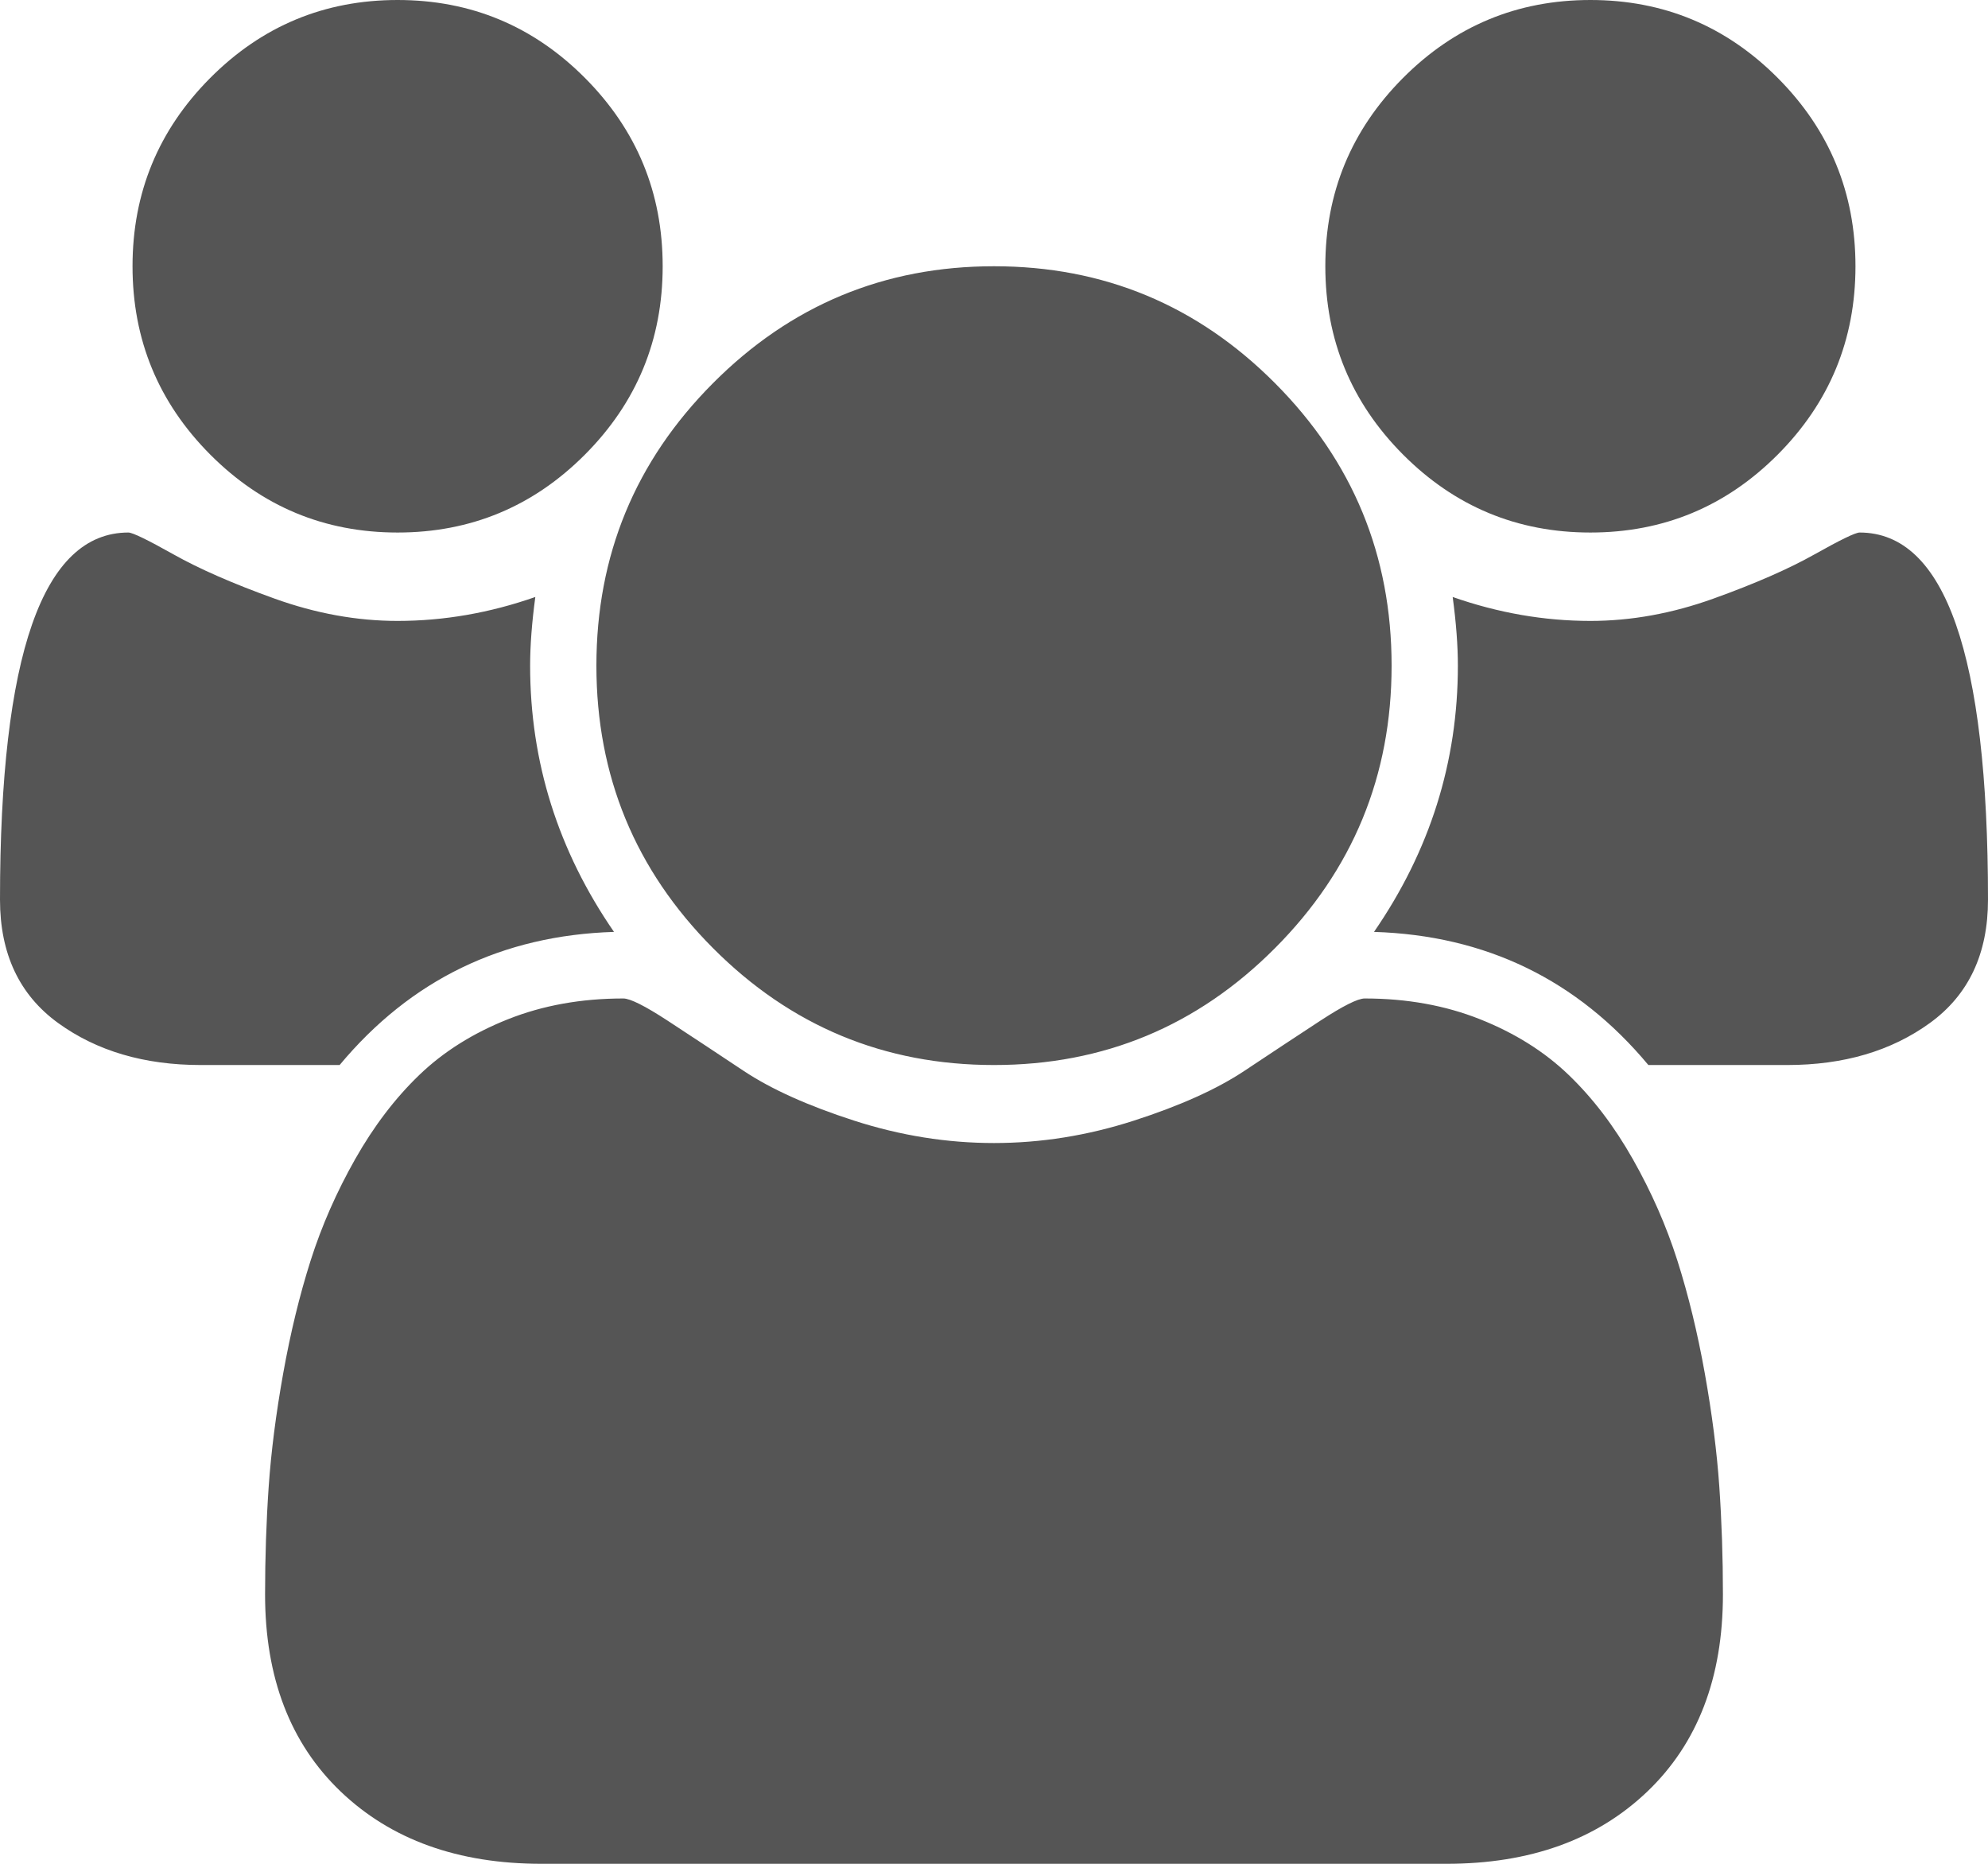
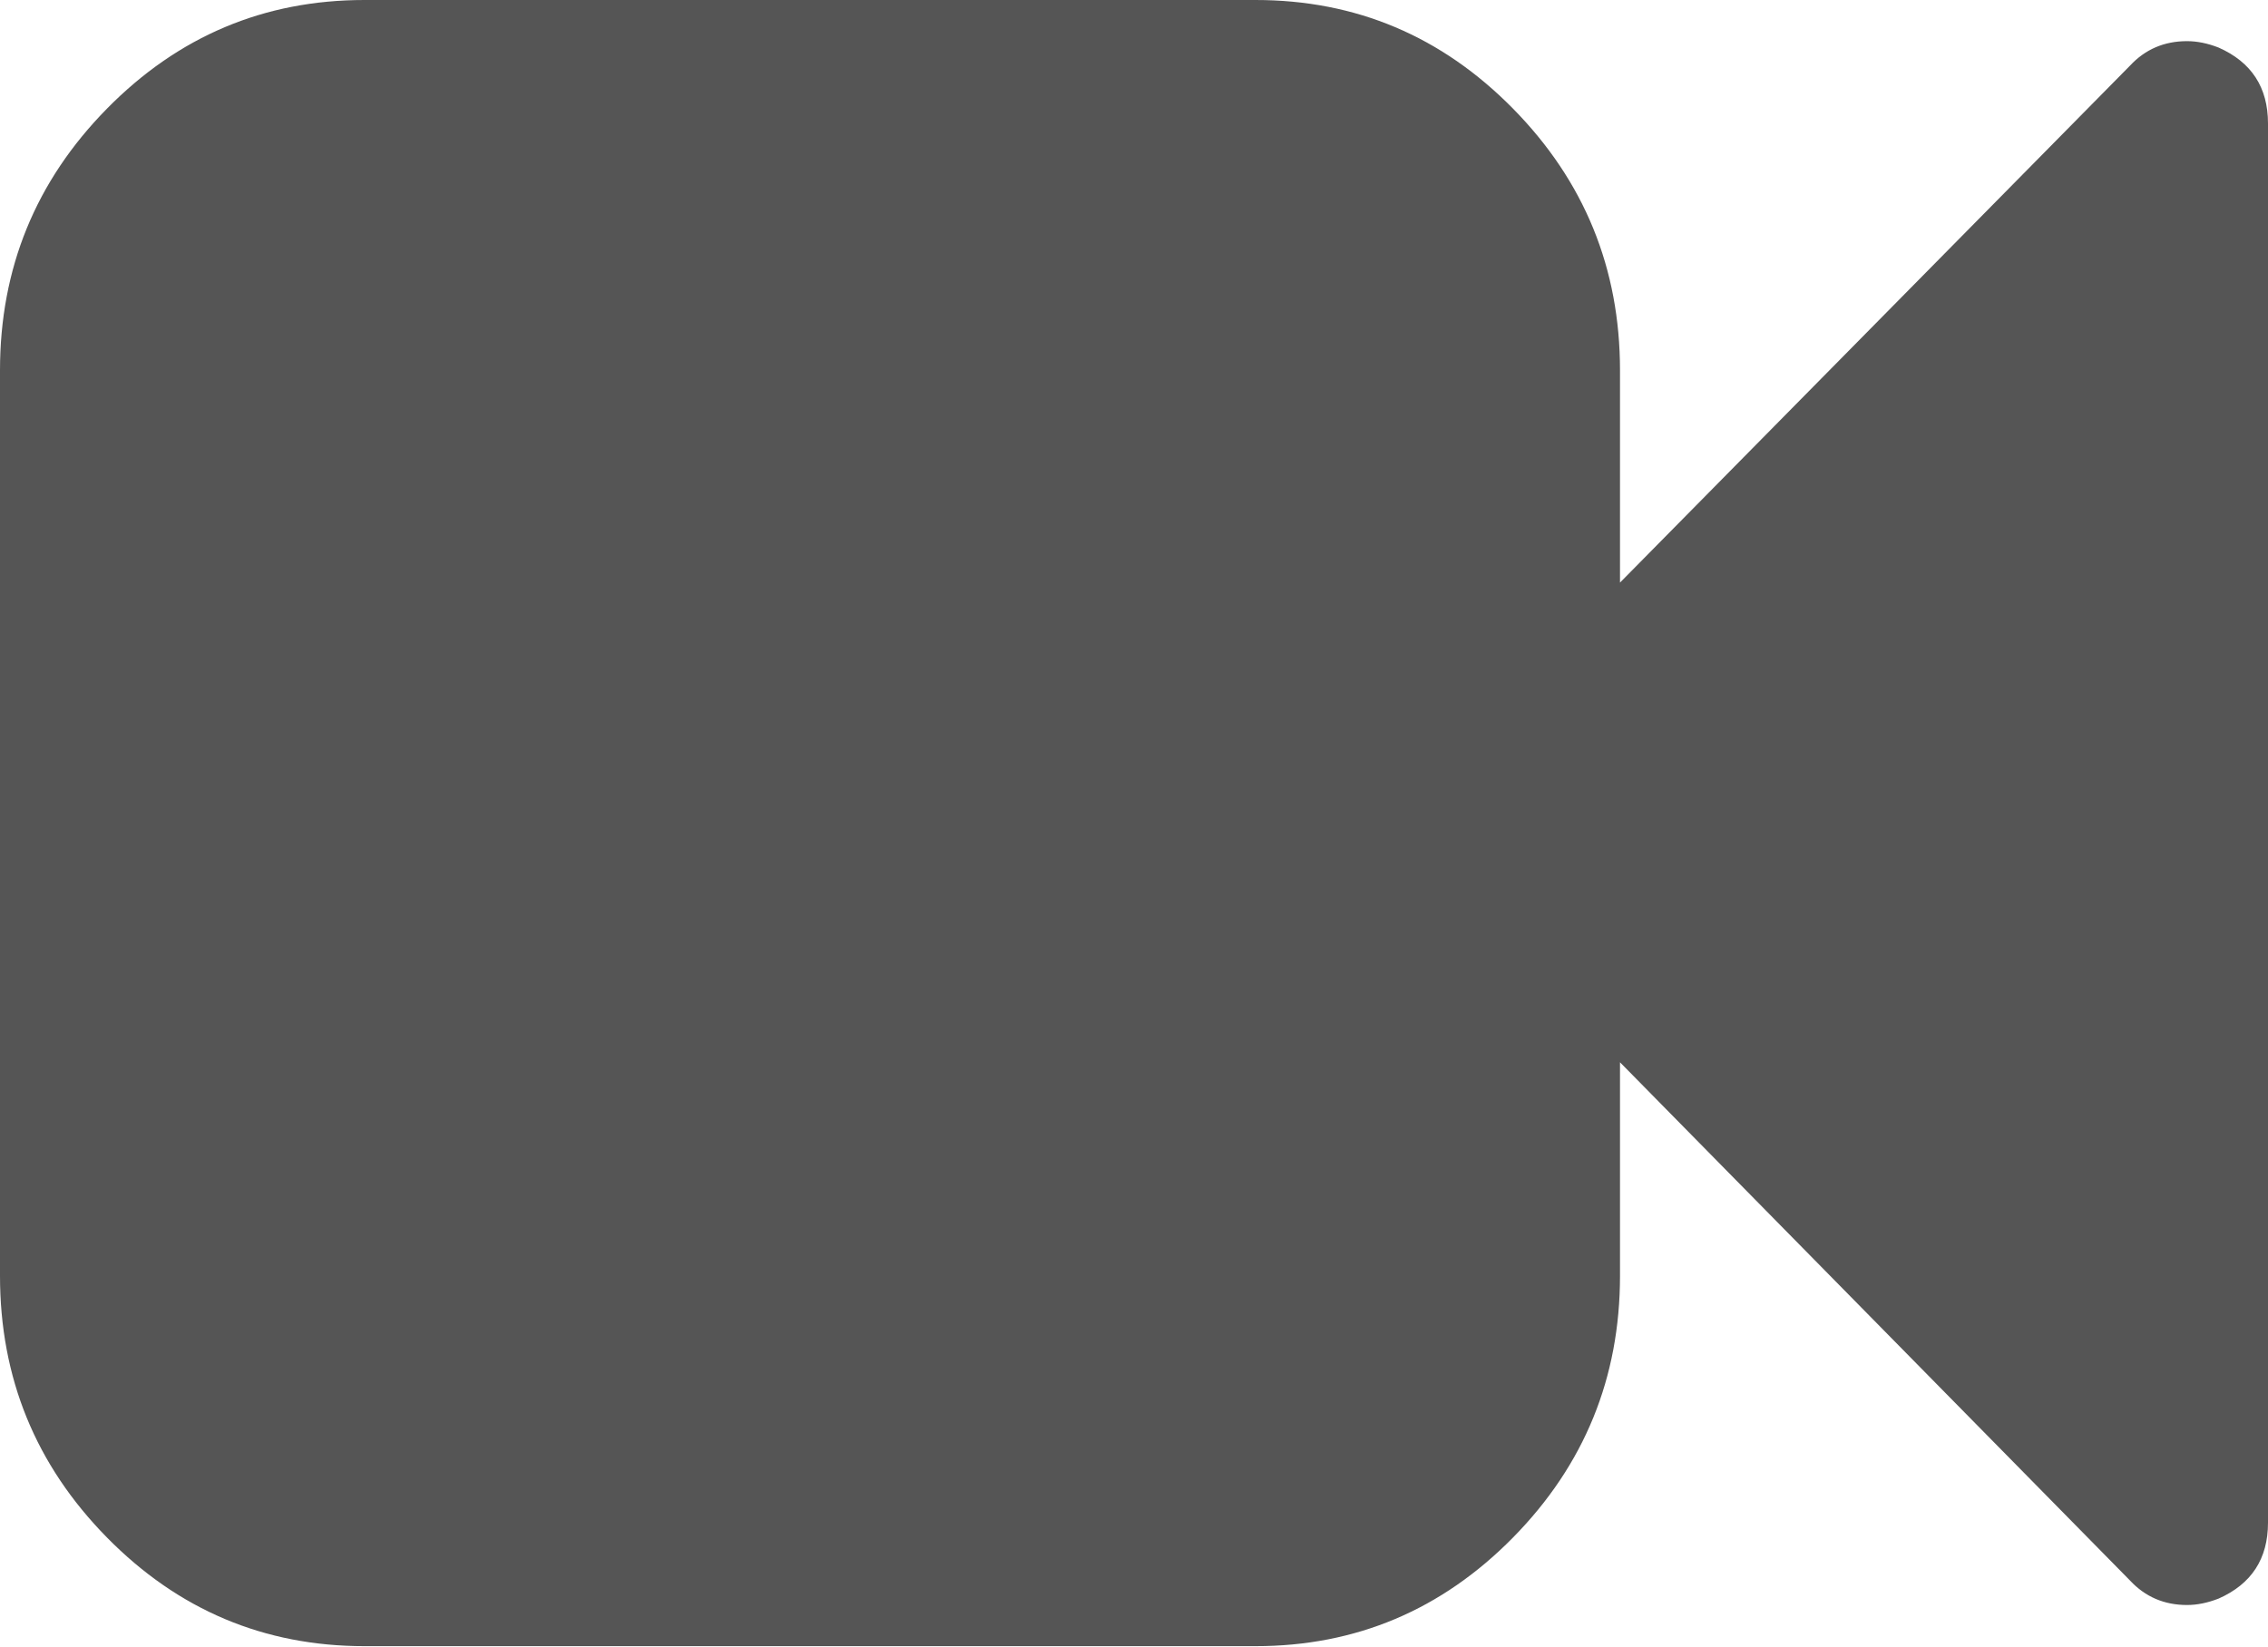
- <svg xmlns="http://www.w3.org/2000/svg" version="1.1" width="80px" height="75px">
-   <g transform="matrix(1 0 0 1 -514 -1605 )">
-     <path d="M 21.333 26.786  C 21.333 30.664  22.458 34.235  24.708 37.5  C 20.208 37.64  16.528 39.425  13.667 42.857  L 8.083 42.857  C 5.806 42.857  3.889 42.292  2.333 41.162  C 0.778 40.032  0 38.379  0 36.203  C 0 26.353  1.722 21.429  5.167 21.429  C 5.333 21.429  5.938 21.722  6.979 22.307  C 8.021 22.893  9.375 23.486  11.042 24.086  C 12.708 24.686  14.361 24.986  16 24.986  C 17.861 24.986  19.708 24.665  21.542 24.023  C 21.403 25.056  21.333 25.977  21.333 26.786  Z M 69.188 59.828  C 69.285 61.237  69.333 62.681  69.333 64.16  C 69.333 67.508  68.319 70.152  66.292 72.091  C 64.264 74.03  61.569 75  58.208 75  L 21.792 75  C 18.431 75  15.736 74.03  13.708 72.091  C 11.681 70.152  10.667 67.508  10.667 64.16  C 10.667 62.681  10.715 61.237  10.812 59.828  C 10.91 58.419  11.104 56.899  11.396 55.266  C 11.688 53.634  12.056 52.121  12.5 50.725  C 12.944 49.33  13.542 47.97  14.292 46.645  C 15.042 45.319  15.903 44.189  16.875 43.255  C 17.847 42.32  19.035 41.574  20.438 41.016  C 21.84 40.458  23.389 40.179  25.083 40.179  C 25.361 40.179  25.958 40.479  26.875 41.078  C 27.792 41.678  28.806 42.348  29.917 43.087  C 31.028 43.827  32.514 44.496  34.375 45.096  C 36.236 45.696  38.111 45.996  40 45.996  C 41.889 45.996  43.764 45.696  45.625 45.096  C 47.486 44.496  48.972 43.827  50.083 43.087  C 51.194 42.348  52.208 41.678  53.125 41.078  C 54.042 40.479  54.639 40.179  54.917 40.179  C 56.611 40.179  58.16 40.458  59.562 41.016  C 60.965 41.574  62.153 42.32  63.125 43.255  C 64.097 44.189  64.958 45.319  65.708 46.645  C 66.458 47.97  67.056 49.33  67.5 50.725  C 67.944 52.121  68.312 53.634  68.604 55.266  C 68.896 56.899  69.09 58.419  69.188 59.828  Z M 23.542 3.139  C 25.625 5.232  26.667 7.757  26.667 10.714  C 26.667 13.672  25.625 16.197  23.542 18.29  C 21.458 20.382  18.944 21.429  16 21.429  C 13.056 21.429  10.542 20.382  8.458 18.29  C 6.375 16.197  5.333 13.672  5.333 10.714  C 5.333 7.757  6.375 5.232  8.458 3.139  C 10.542 1.046  13.056 0  16 0  C 18.944 0  21.458 1.046  23.542 3.139  Z M 51.312 15.423  C 54.438 18.562  56 22.349  56 26.786  C 56 31.222  54.438 35.01  51.312 38.149  C 48.188 41.288  44.417 42.857  40 42.857  C 35.583 42.857  31.812 41.288  28.688 38.149  C 25.562 35.01  24 31.222  24 26.786  C 24 22.349  25.562 18.562  28.688 15.423  C 31.812 12.284  35.583 10.714  40 10.714  C 44.417 10.714  48.188 12.284  51.312 15.423  Z M 74.833 21.429  C 78.278 21.429  80 26.353  80 36.203  C 80 38.379  79.222 40.032  77.667 41.162  C 76.111 42.292  74.194 42.857  71.917 42.857  L 66.333 42.857  C 63.472 39.425  59.792 37.64  55.292 37.5  C 57.542 34.235  58.667 30.664  58.667 26.786  C 58.667 25.977  58.597 25.056  58.458 24.023  C 60.292 24.665  62.139 24.986  64 24.986  C 65.639 24.986  67.292 24.686  68.958 24.086  C 70.625 23.486  71.979 22.893  73.021 22.307  C 74.062 21.722  74.667 21.429  74.833 21.429  Z M 71.542 3.139  C 73.625 5.232  74.667 7.757  74.667 10.714  C 74.667 13.672  73.625 16.197  71.542 18.29  C 69.458 20.382  66.944 21.429  64 21.429  C 61.056 21.429  58.542 20.382  56.458 18.29  C 54.375 16.197  53.333 13.672  53.333 10.714  C 53.333 7.757  54.375 5.232  56.458 3.139  C 58.542 1.046  61.056 0  64 0  C 66.944 0  69.458 1.046  71.542 3.139  Z " fill-rule="nonzero" fill="#555555" stroke="none" transform="matrix(1 0 0 1 514 1605 )" />
+ <svg xmlns="http://www.w3.org/2000/svg" version="1.1" width="73px" height="53px">
+   <g transform="matrix(1 0 0 1 -816 -1618 )">
+     <path d="M 71.411 1.532  C 72.47 2.001  73 2.816  73 3.975  L 73 49.025  C 73 50.184  72.47 50.999  71.411 51.468  C 71.058 51.606  70.719 51.675  70.393 51.675  C 69.66 51.675  69.049 51.413  68.56 50.888  L 52.143 34.202  L 52.143 41.075  C 52.143 44.36  50.995 47.169  48.701 49.501  C 46.406 51.834  43.642 53  40.411 53  L 11.732 53  C 8.5 53  5.737 51.834  3.442 49.501  C 1.147 47.169  0 44.36  0 41.075  L 0 11.925  C 0 8.64  1.147 5.831  3.442 3.499  C 5.737 1.166  8.5 0  11.732 0  L 40.411 0  C 43.642 0  46.406 1.166  48.701 3.499  C 50.995 5.831  52.143 8.64  52.143 11.925  L 52.143 18.757  L 68.56 2.112  C 69.049 1.587  69.66 1.325  70.393 1.325  C 70.719 1.325  71.058 1.394  71.411 1.532  Z " fill-rule="nonzero" fill="#555555" stroke="none" transform="matrix(1 0 0 1 816 1618 )" />
  </g>
</svg>
